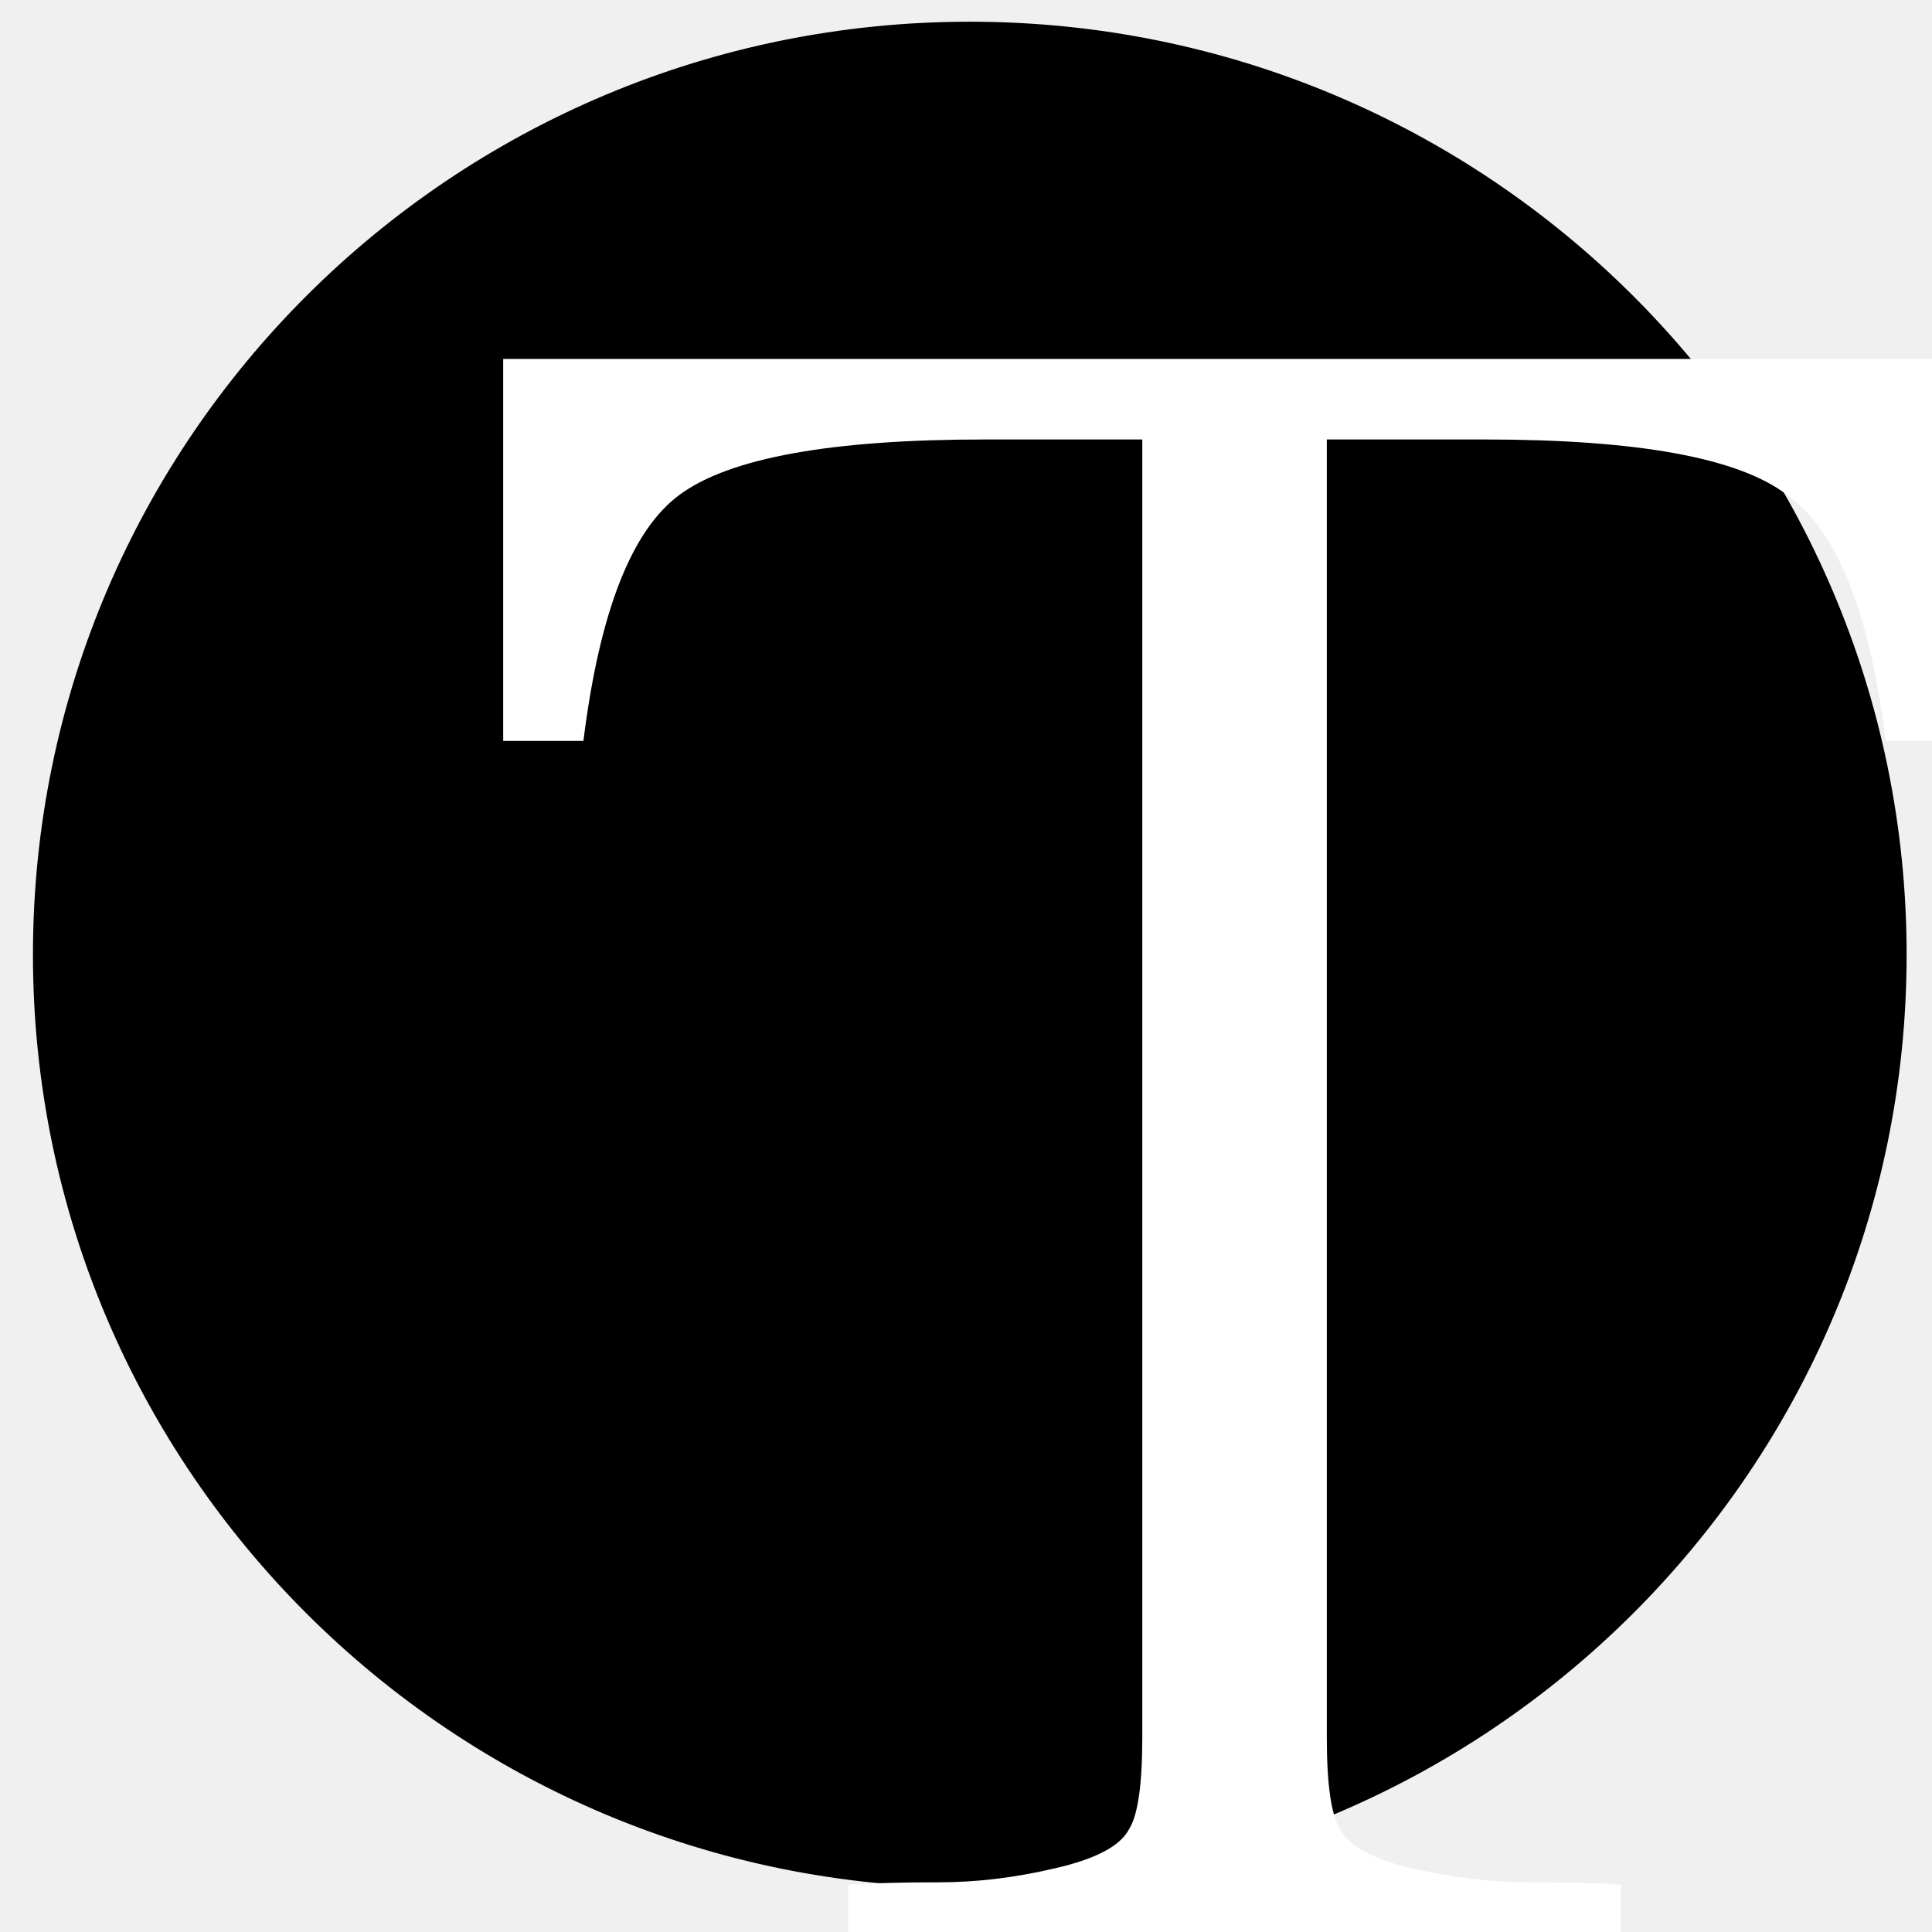
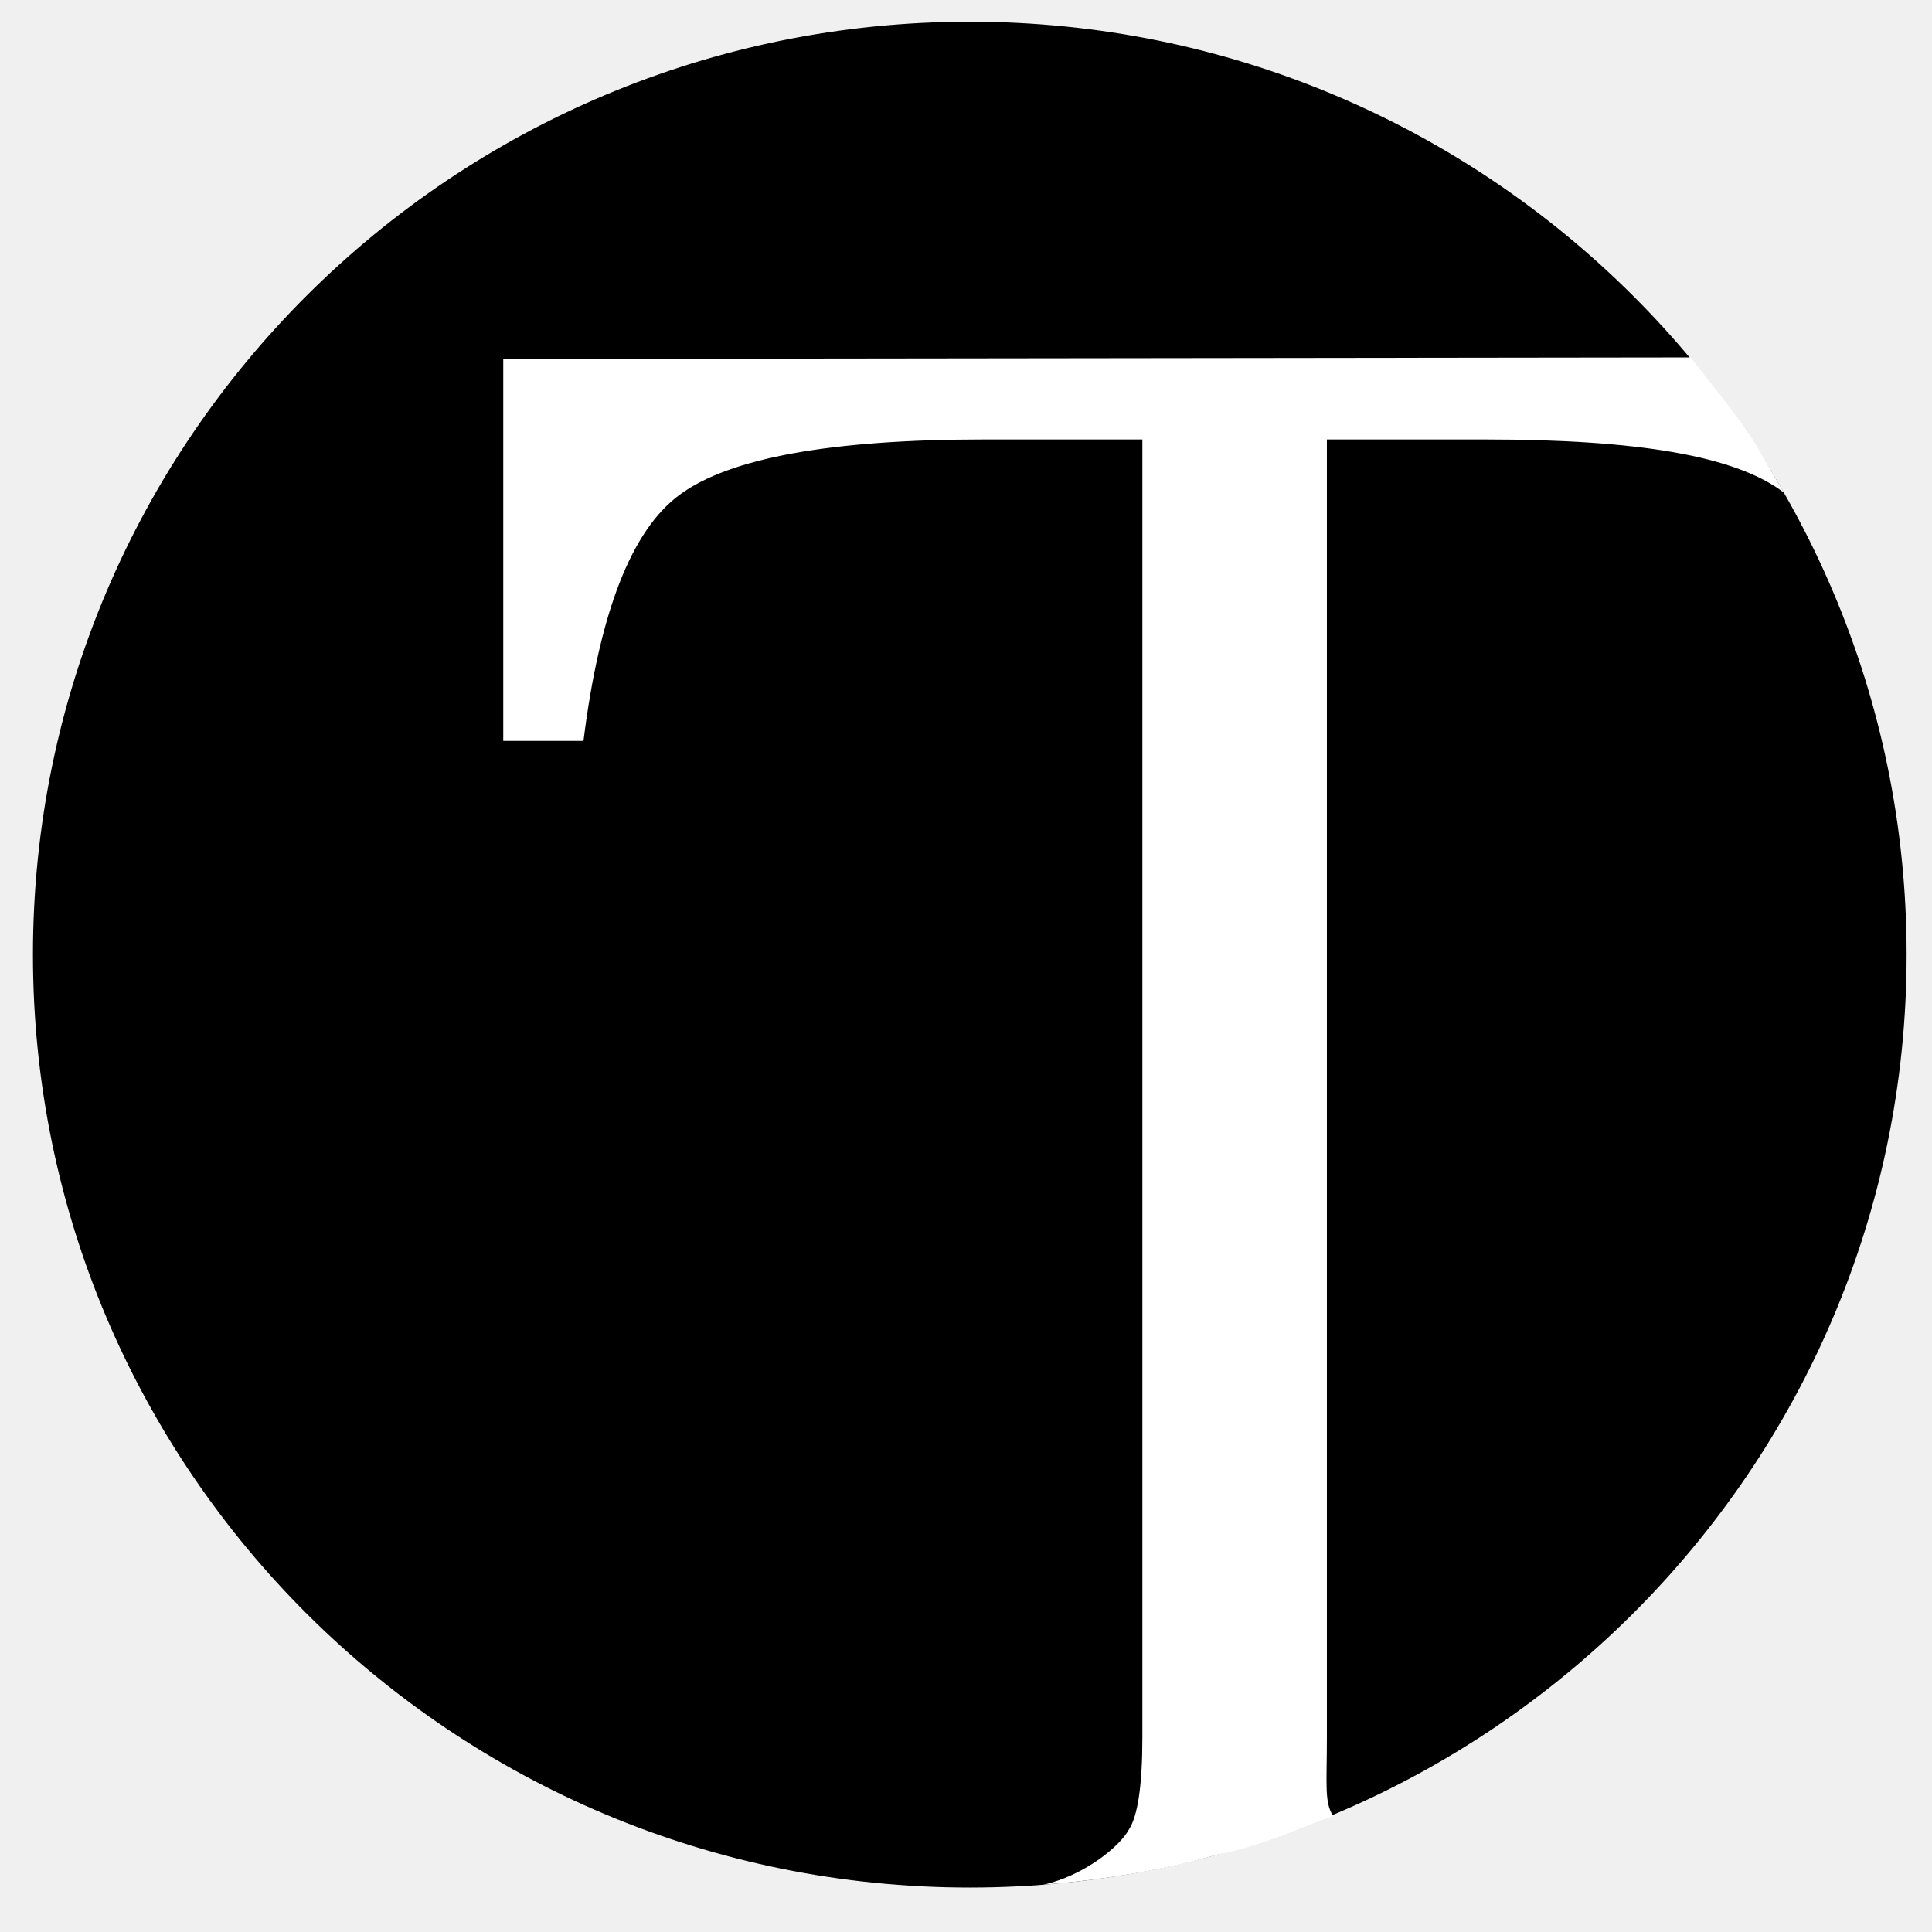
<svg xmlns="http://www.w3.org/2000/svg" class="title" viewBox="0 0 200 200" id="svg2" version="1.1" width="100%" height="100%">
  <defs id="defs8" />
  <g id="g3089" transform="matrix(1.067922,0,0,1.067922,-9.115355,-6.158323)" />
  <g id="g2989">
    <path style="fill:#000000;fill-opacity:1;stroke:#000000;stroke-width:1.2;stroke-miterlimit:10;stroke-opacity:1;stroke-dasharray:none;stroke-dashoffset:0" id="path3009" d="m 194.915,109.322 c 0,44.932 -36.993,81.356 -82.627,81.356 -45.634,0 -82.627,-36.424 -82.627,-81.356 0,-44.932 36.993,-81.356 82.627,-81.356 45.634,0 82.627,36.424 82.627,81.356 z" transform="matrix(1.165255,0,0,1.178398,-30.45236,-30.00101)" />
    <g transform="matrix(6.920577,0,0,5.955419,-314.7351,-433.3931)" style="font-size:40px;font-style:normal;font-variant:normal;font-weight:normal;font-stretch:normal;line-height:125%;letter-spacing:0px;word-spacing:0px;fill:#ffffff;fill-opacity:1;stroke:none;font-family:UnBatang;-inkscape-font-specification:UnBatang" id="flowRoot2994">
-       <path d="m 74.885,85.652 -1.2,0 c -0.24,-2.24 -0.733,-3.667 -1.48,-4.28 -0.72,-0.64 -2.227,-0.96 -4.52,-0.96 l -2.36,0 0,22.56 c -1.3e-5,0.827 0.067,1.36 0.2,1.6 0.133,0.293 0.493,0.52 1.08,0.68 0.613,0.16 1.187,0.24 1.72,0.24 0.56,0 1.027,0.013 1.4,0.04 l 0,1.16 -11.56,0 0,-1.16 c 0.373,-0.027 0.827,-0.04 1.36,-0.04 0.56,0 1.133,-0.08 1.72,-0.24 0.613,-0.16 0.987,-0.387 1.12,-0.68 0.133,-0.24 0.2,-0.773 0.2,-1.6 l 0,-22.56 -2.36,0 c -2.293,2.7e-5 -3.813,0.32 -4.56,0.96 -0.72,0.613 -1.2,2.04 -1.44,4.28 l -1.2,0 0,-6.64 21.88,0 0,6.64" style="" id="path2997" />
+       <path d="m 72.164,81.337 c -0.72,-0.64 -2.185,-0.925 -4.478,-0.925 l -2.36,0 0,22.56 c -1.3e-5,0.827 -0.04,1.129 0.094,1.369 -0.433,0.168 -1.011,0.504 -1.734,0.672 -1.011,0.336 -2.042,0.472 -2.601,0.521 0.613,-0.16 1.148,-0.669 1.281,-0.962 0.133,-0.24 0.2,-0.773 0.2,-1.6 l 0,-22.56 -2.36,0 c -2.293,2.7e-5 -3.813,0.32 -4.56,0.96 -0.72,0.613 -1.2,2.04 -1.44,4.28 l -1.2,0 0,-6.64 17.76,-0.026 c 0.193,0.28 0.648,0.937 0.937,1.44" id="path2997" style="fill:#ffffff;fill-opacity:1" />
    </g>
  </g>
</svg>
